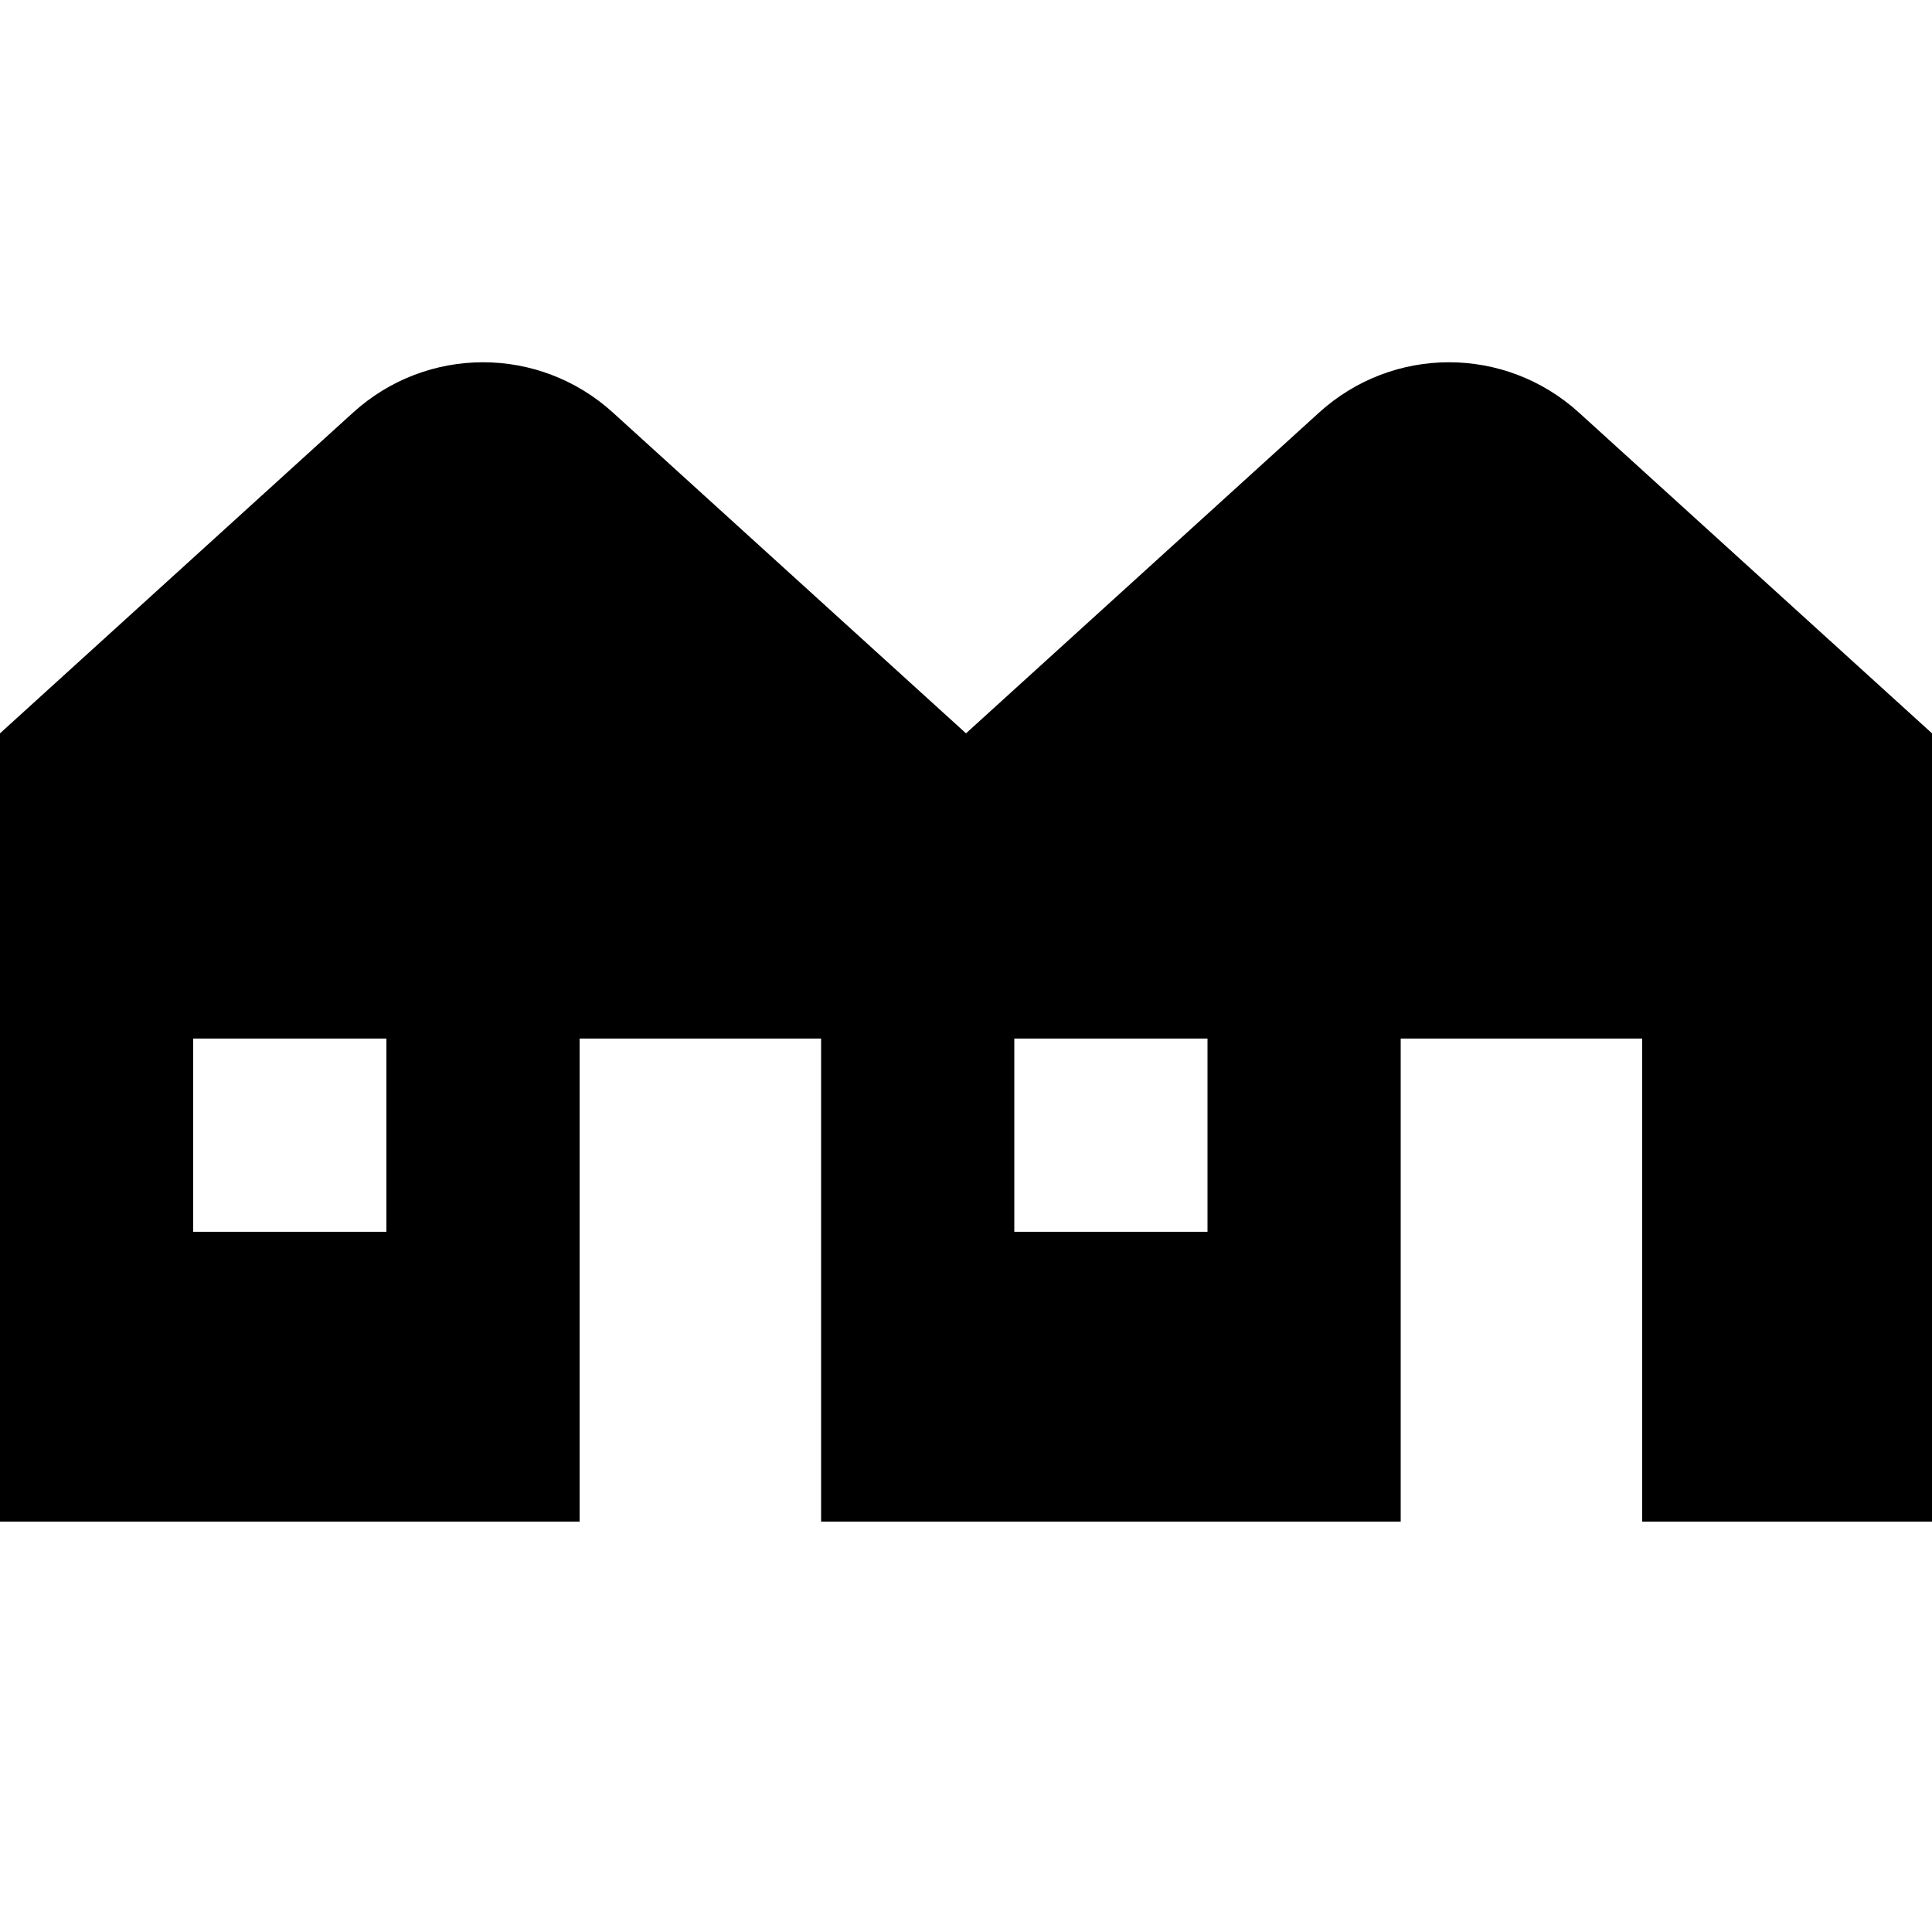
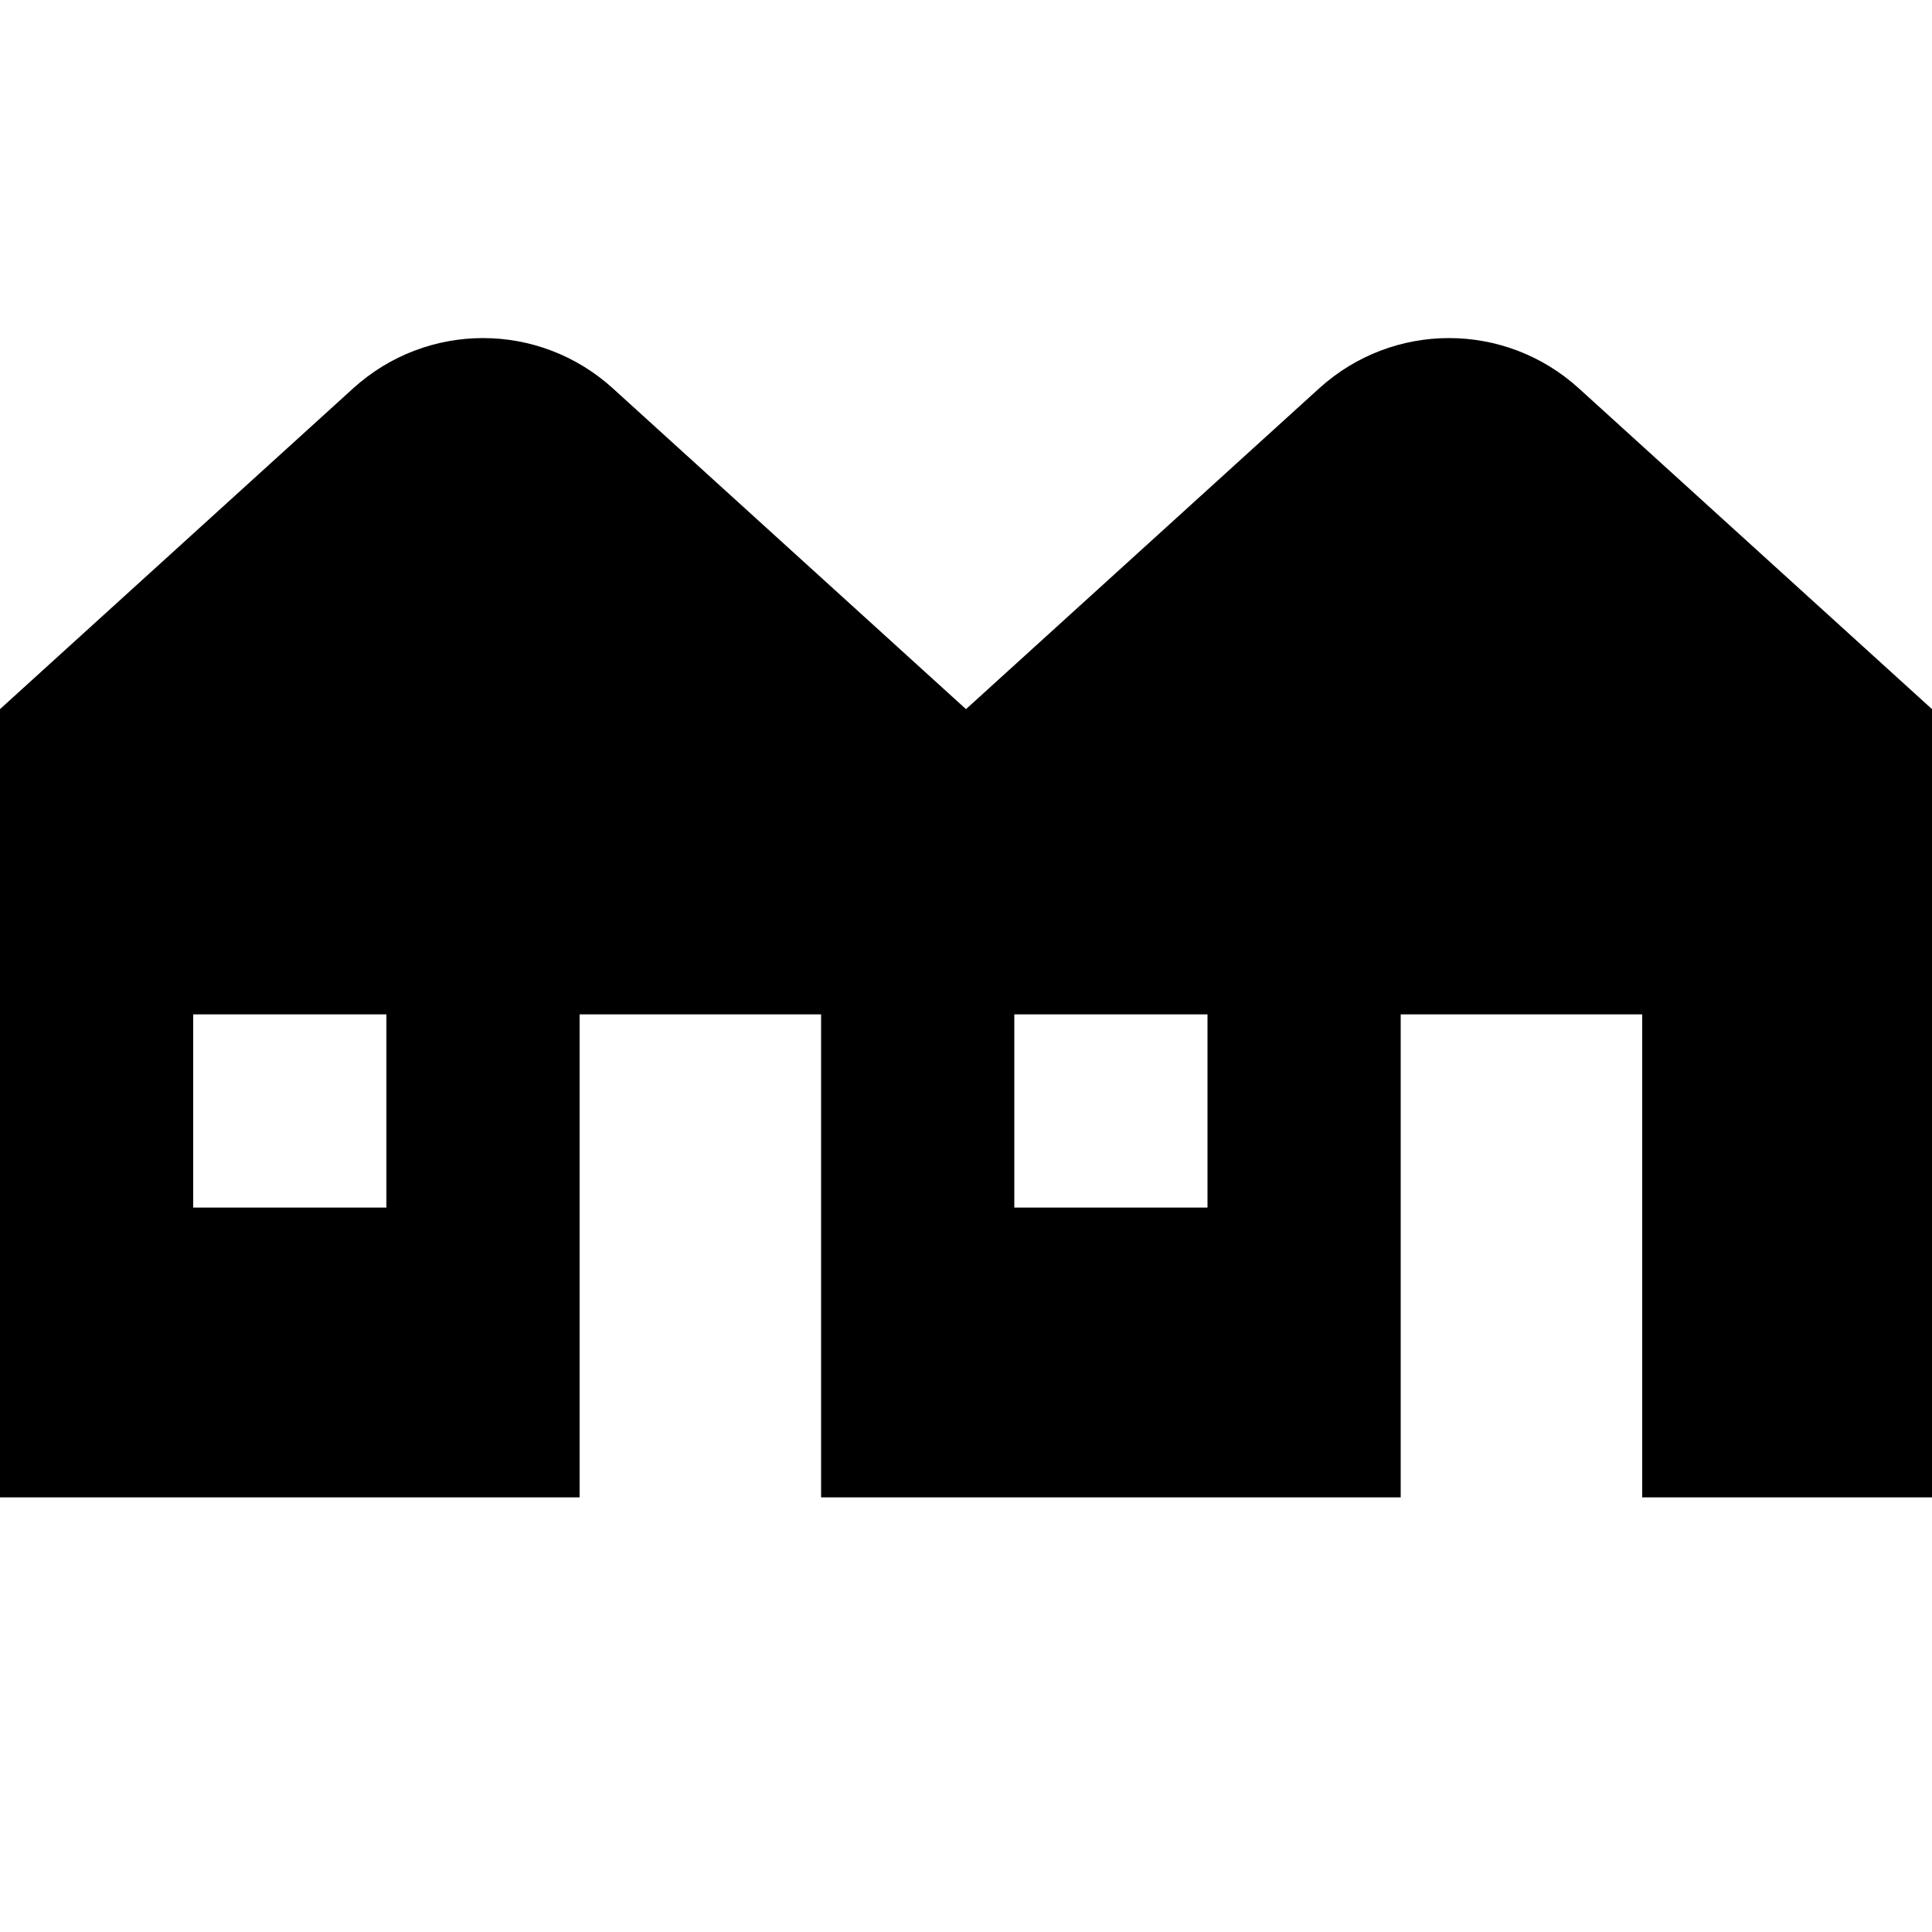
- <svg xmlns="http://www.w3.org/2000/svg" width="1.25em" height="1.25em" fill="none" viewBox="0 0 40 25">
-   <path fill="currentColor" d="M32.69 1.042C31.16 -0.347 28.84 -0.347 27.31 1.042L20 7.683L12.69 1.042C11.16 -0.347 8.84 -0.347 7.31 1.042L0 7.683V24.003H12V14.002H17V24.003H20H29V14.002H34V24.003H40V7.683L32.69 1.042ZM8 18.003H4V14.002H8V18.003ZM25 18.003H21V14.002H25V18.003Z" />
+ <svg xmlns="http://www.w3.org/2000/svg" width="1.25em" height="1.25em" fill="none" viewBox="0 0 20 13">
+   <path fill="currentColor" d="M16.345 0.521C15.58 -0.174 14.42 -0.174 13.655 0.521L10 3.841L6.345 0.521C5.58 -0.174 4.42 -0.174 3.655 0.521L0 3.841V12.001H6V7.001H8.5V12.001H10H14.5V7.001H17V12.001H20V3.841L16.345 0.521ZM4 9.001H2V7.001H4V9.001ZM12.5 9.001H10.5V7.001H12.5V9.001Z" />
</svg>
